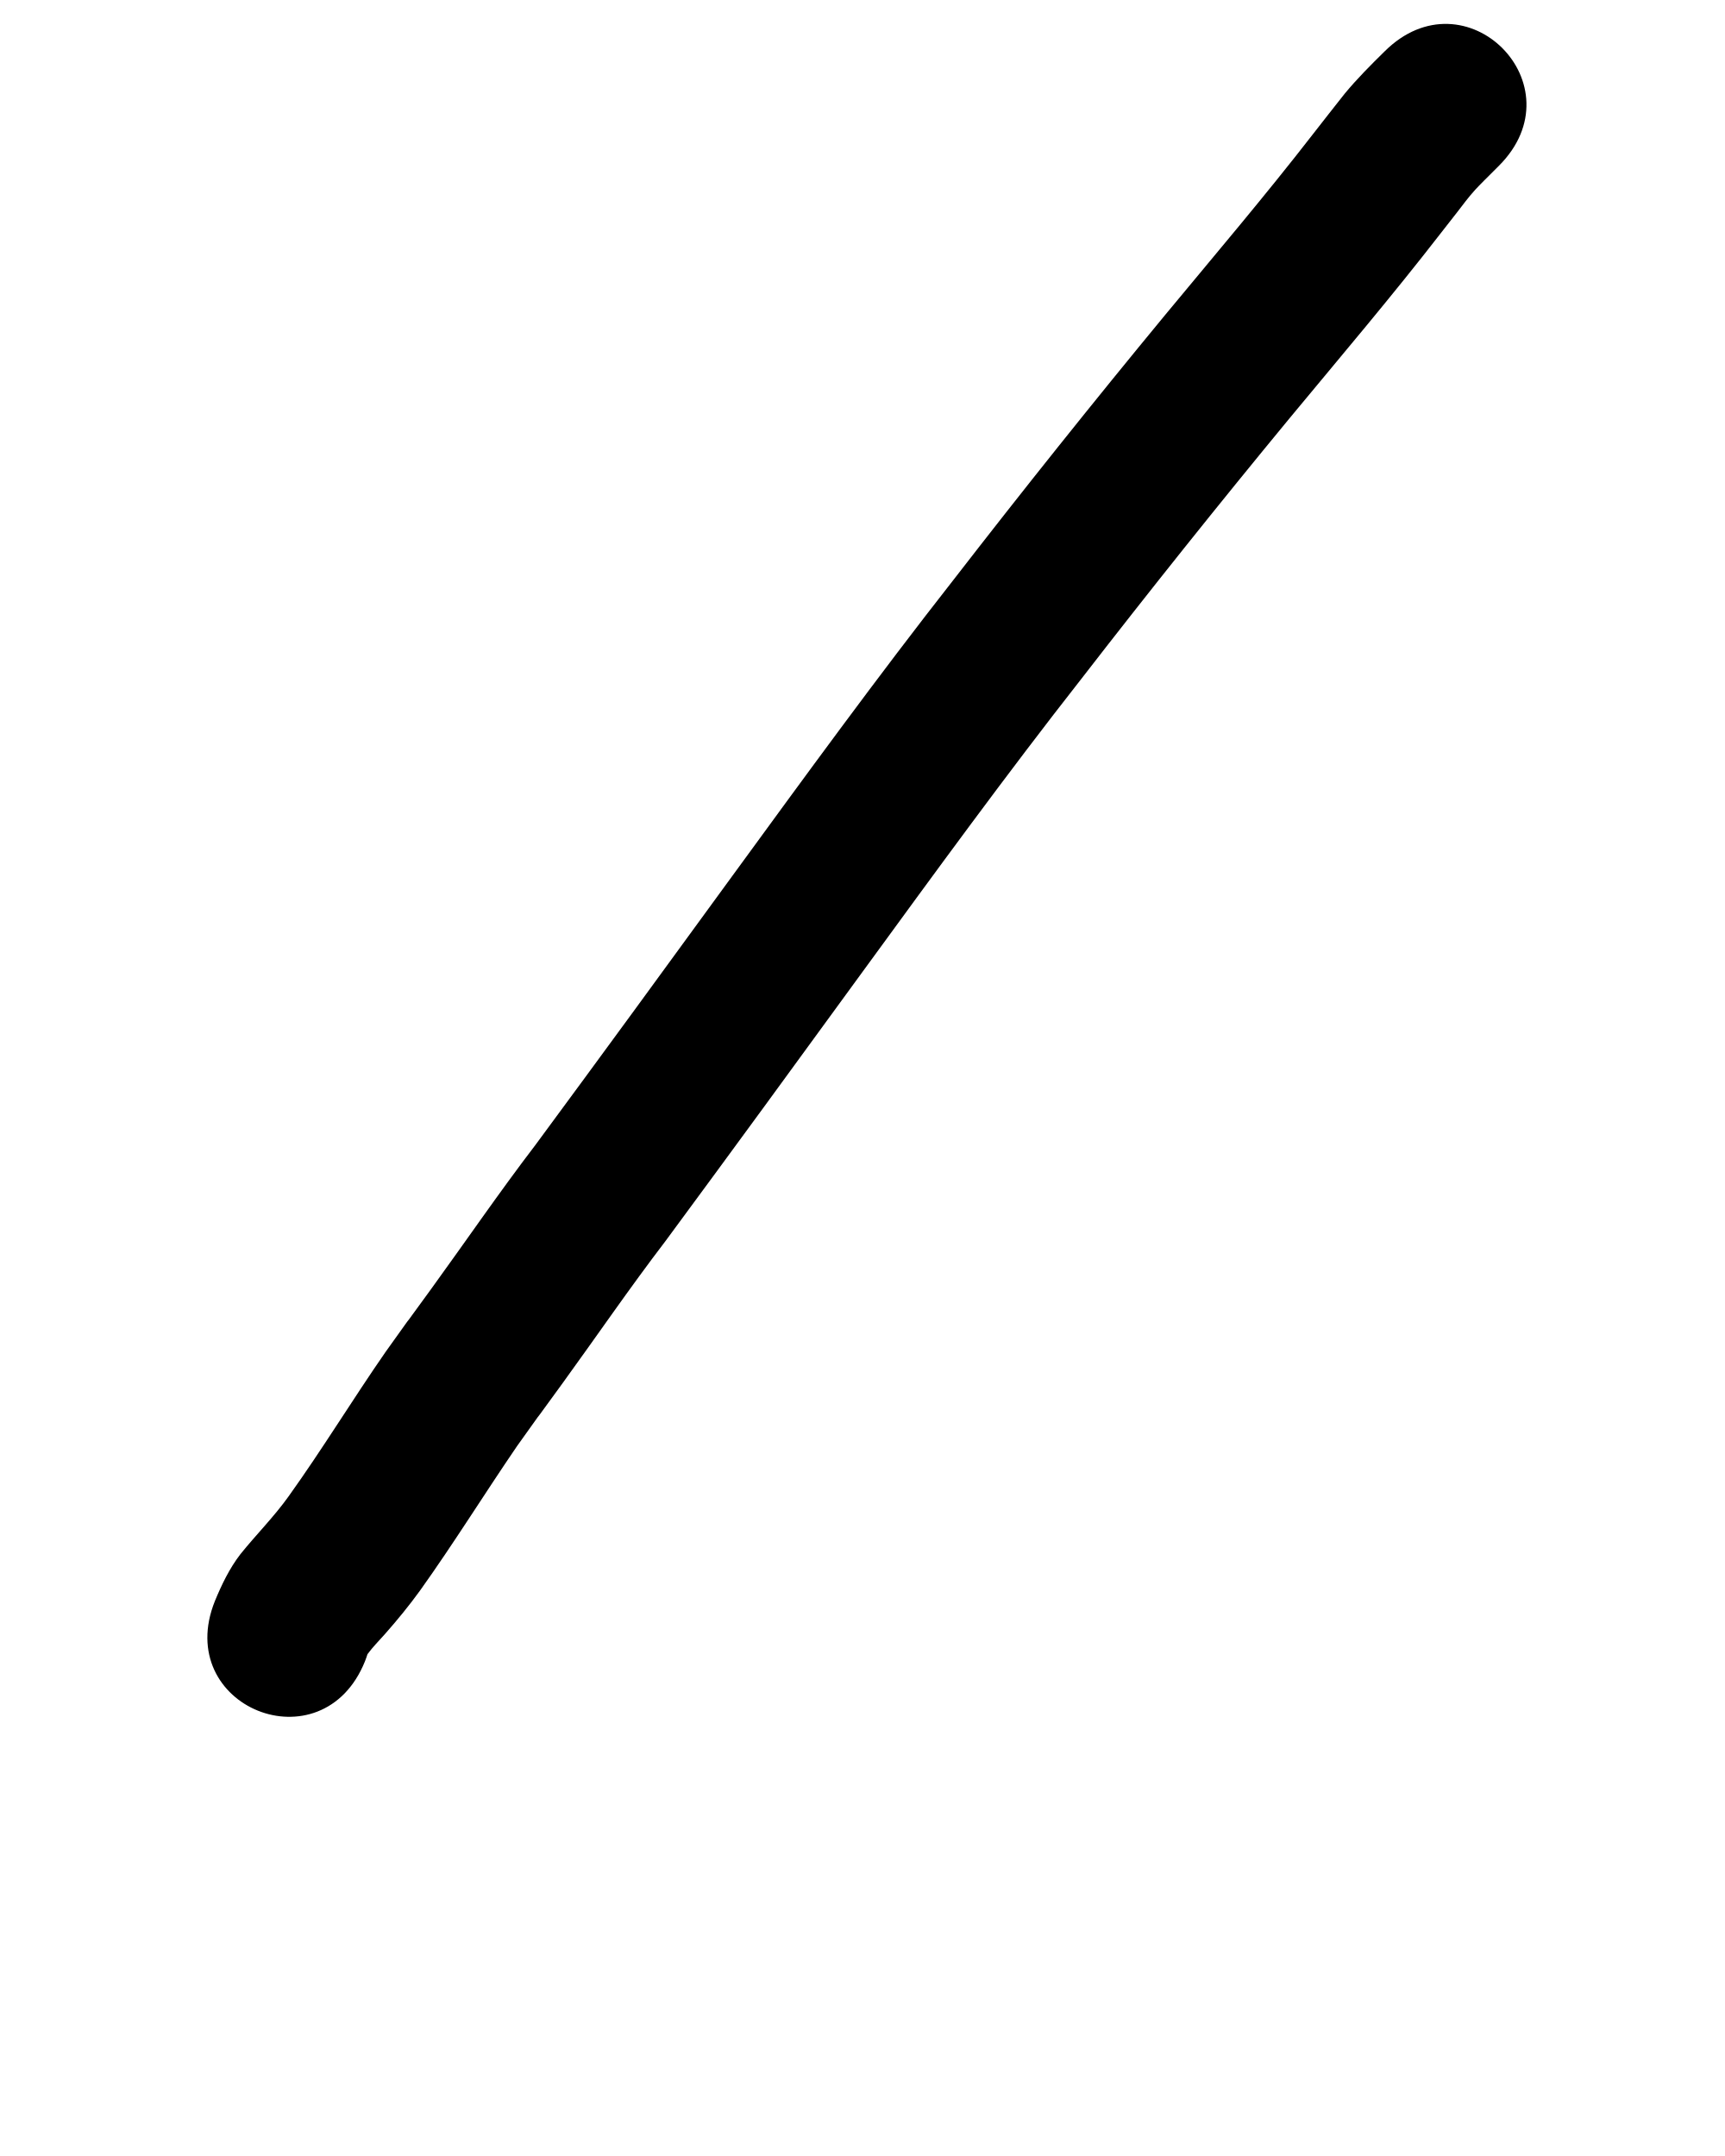
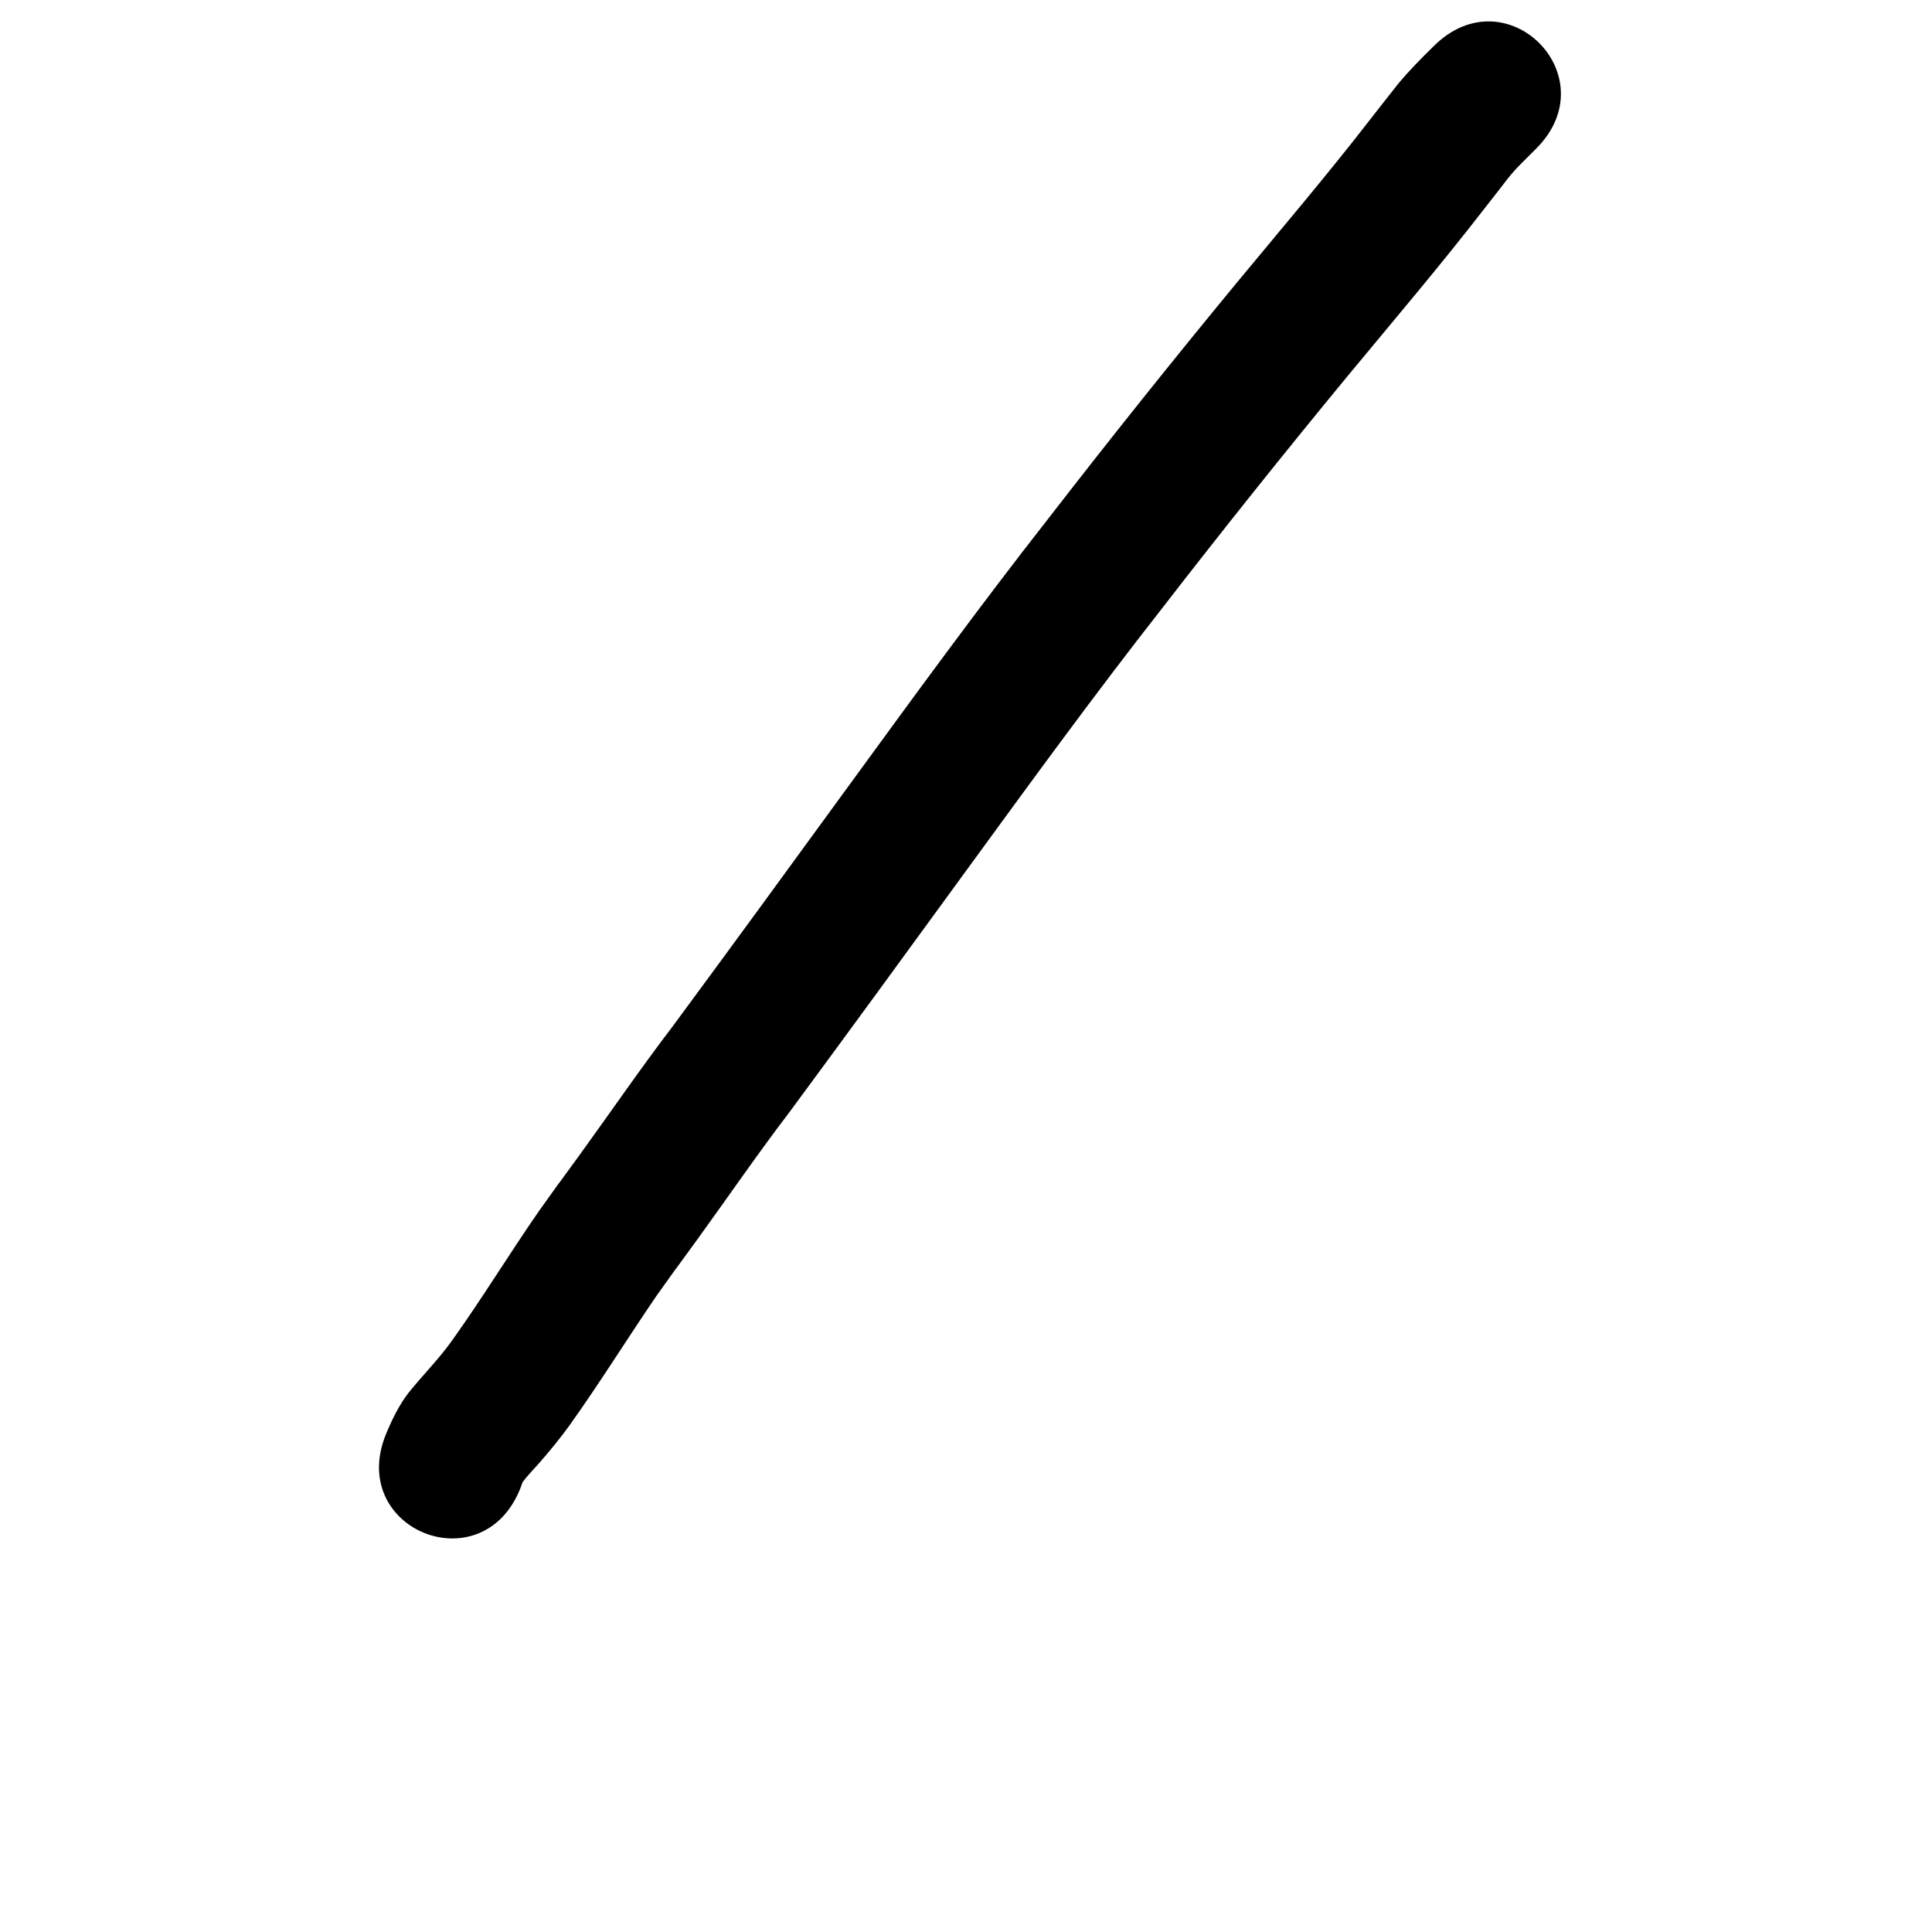
- <svg xmlns="http://www.w3.org/2000/svg" width="800" height="1000">
-   <path d="m 642.099,23.876 c -6.394,6.288 -12.722,12.625 -18.448,19.542 -1.34,1.619 -13.417,17.092 -14.6,18.606 -22.173,28.626 -45.642,56.206 -68.726,84.094 -33.37,40.452 -66.09,81.426 -98.183,122.898 -35.244,44.944 -68.853,91.121 -102.508,137.254 -30.351,41.688 -60.741,83.349 -91.36,124.841 -16.678,21.823 -32.182,44.5 -48.304,66.728 -24.268,33.458 2.658,-4.057 -21.168,29.239 -15.334,22.114 -29.312,45.117 -44.984,66.999 -6.794,9.52 -15.094,17.775 -22.396,26.878 -5.034,6.563 -8.588,13.986 -11.735,21.579 -19.828,49.187 49.733,77.228 69.561,28.041 v 0 c 0.393,-1.113 0.857,-2.199 1.188,-3.334 2.403,-3.307 5.329,-6.201 8.03,-9.261 5.752,-6.517 11.273,-13.236 16.365,-20.286 15.639,-21.91 29.789,-44.76 44.97,-66.979 22.52,-31.488 -3.244,4.427 21.079,-29.115 15.933,-21.973 31.256,-44.389 47.743,-65.958 30.697,-41.603 61.172,-83.371 91.602,-125.171 33.238,-45.562 66.423,-91.174 101.235,-135.559 31.585,-40.825 63.798,-81.151 96.641,-120.971 23.53,-28.426 47.441,-56.547 70.04,-85.727 2.468,-3.157 4.943,-6.308 7.404,-9.471 3.115,-4.005 5.311,-7.095 8.646,-10.767 1.853,-2.041 6.213,-6.348 8.275,-8.405 0.869,-0.867 1.739,-1.735 2.608,-2.602 37.542,-37.458 -15.431,-90.55 -52.973,-53.093 z" />
+ <svg xmlns="http://www.w3.org/2000/svg" width="1000" height="1000">
+   <path d="m 742.099,23.876 c -6.394,6.288 -12.722,12.625 -18.448,19.542 -1.34,1.619 -13.417,17.092 -14.6,18.606 -22.173,28.626 -45.642,56.206 -68.726,84.094 -33.37,40.452 -66.09,81.426 -98.183,122.898 -35.244,44.944 -68.853,91.121 -102.508,137.254 -30.351,41.688 -60.741,83.349 -91.36,124.841 -16.678,21.823 -32.182,44.5 -48.304,66.728 -24.268,33.458 2.658,-4.057 -21.168,29.239 -15.334,22.114 -29.312,45.117 -44.984,66.999 -6.794,9.52 -15.094,17.775 -22.396,26.878 -5.034,6.563 -8.588,13.986 -11.735,21.579 -19.828,49.187 49.733,77.228 69.561,28.041 v 0 c 0.393,-1.113 0.857,-2.199 1.188,-3.334 2.403,-3.307 5.329,-6.201 8.03,-9.261 5.752,-6.517 11.273,-13.236 16.365,-20.286 15.639,-21.91 29.789,-44.76 44.97,-66.979 22.52,-31.488 -3.244,4.427 21.079,-29.115 15.933,-21.973 31.256,-44.389 47.743,-65.958 30.697,-41.603 61.172,-83.371 91.602,-125.171 33.238,-45.562 66.423,-91.174 101.235,-135.559 31.585,-40.825 63.798,-81.151 96.641,-120.971 23.53,-28.426 47.441,-56.547 70.04,-85.727 2.468,-3.157 4.943,-6.308 7.404,-9.471 3.115,-4.005 5.311,-7.095 8.646,-10.767 1.853,-2.041 6.213,-6.348 8.275,-8.405 0.869,-0.867 1.739,-1.735 2.608,-2.602 37.542,-37.458 -15.431,-90.55 -52.973,-53.093 z" />
</svg>
